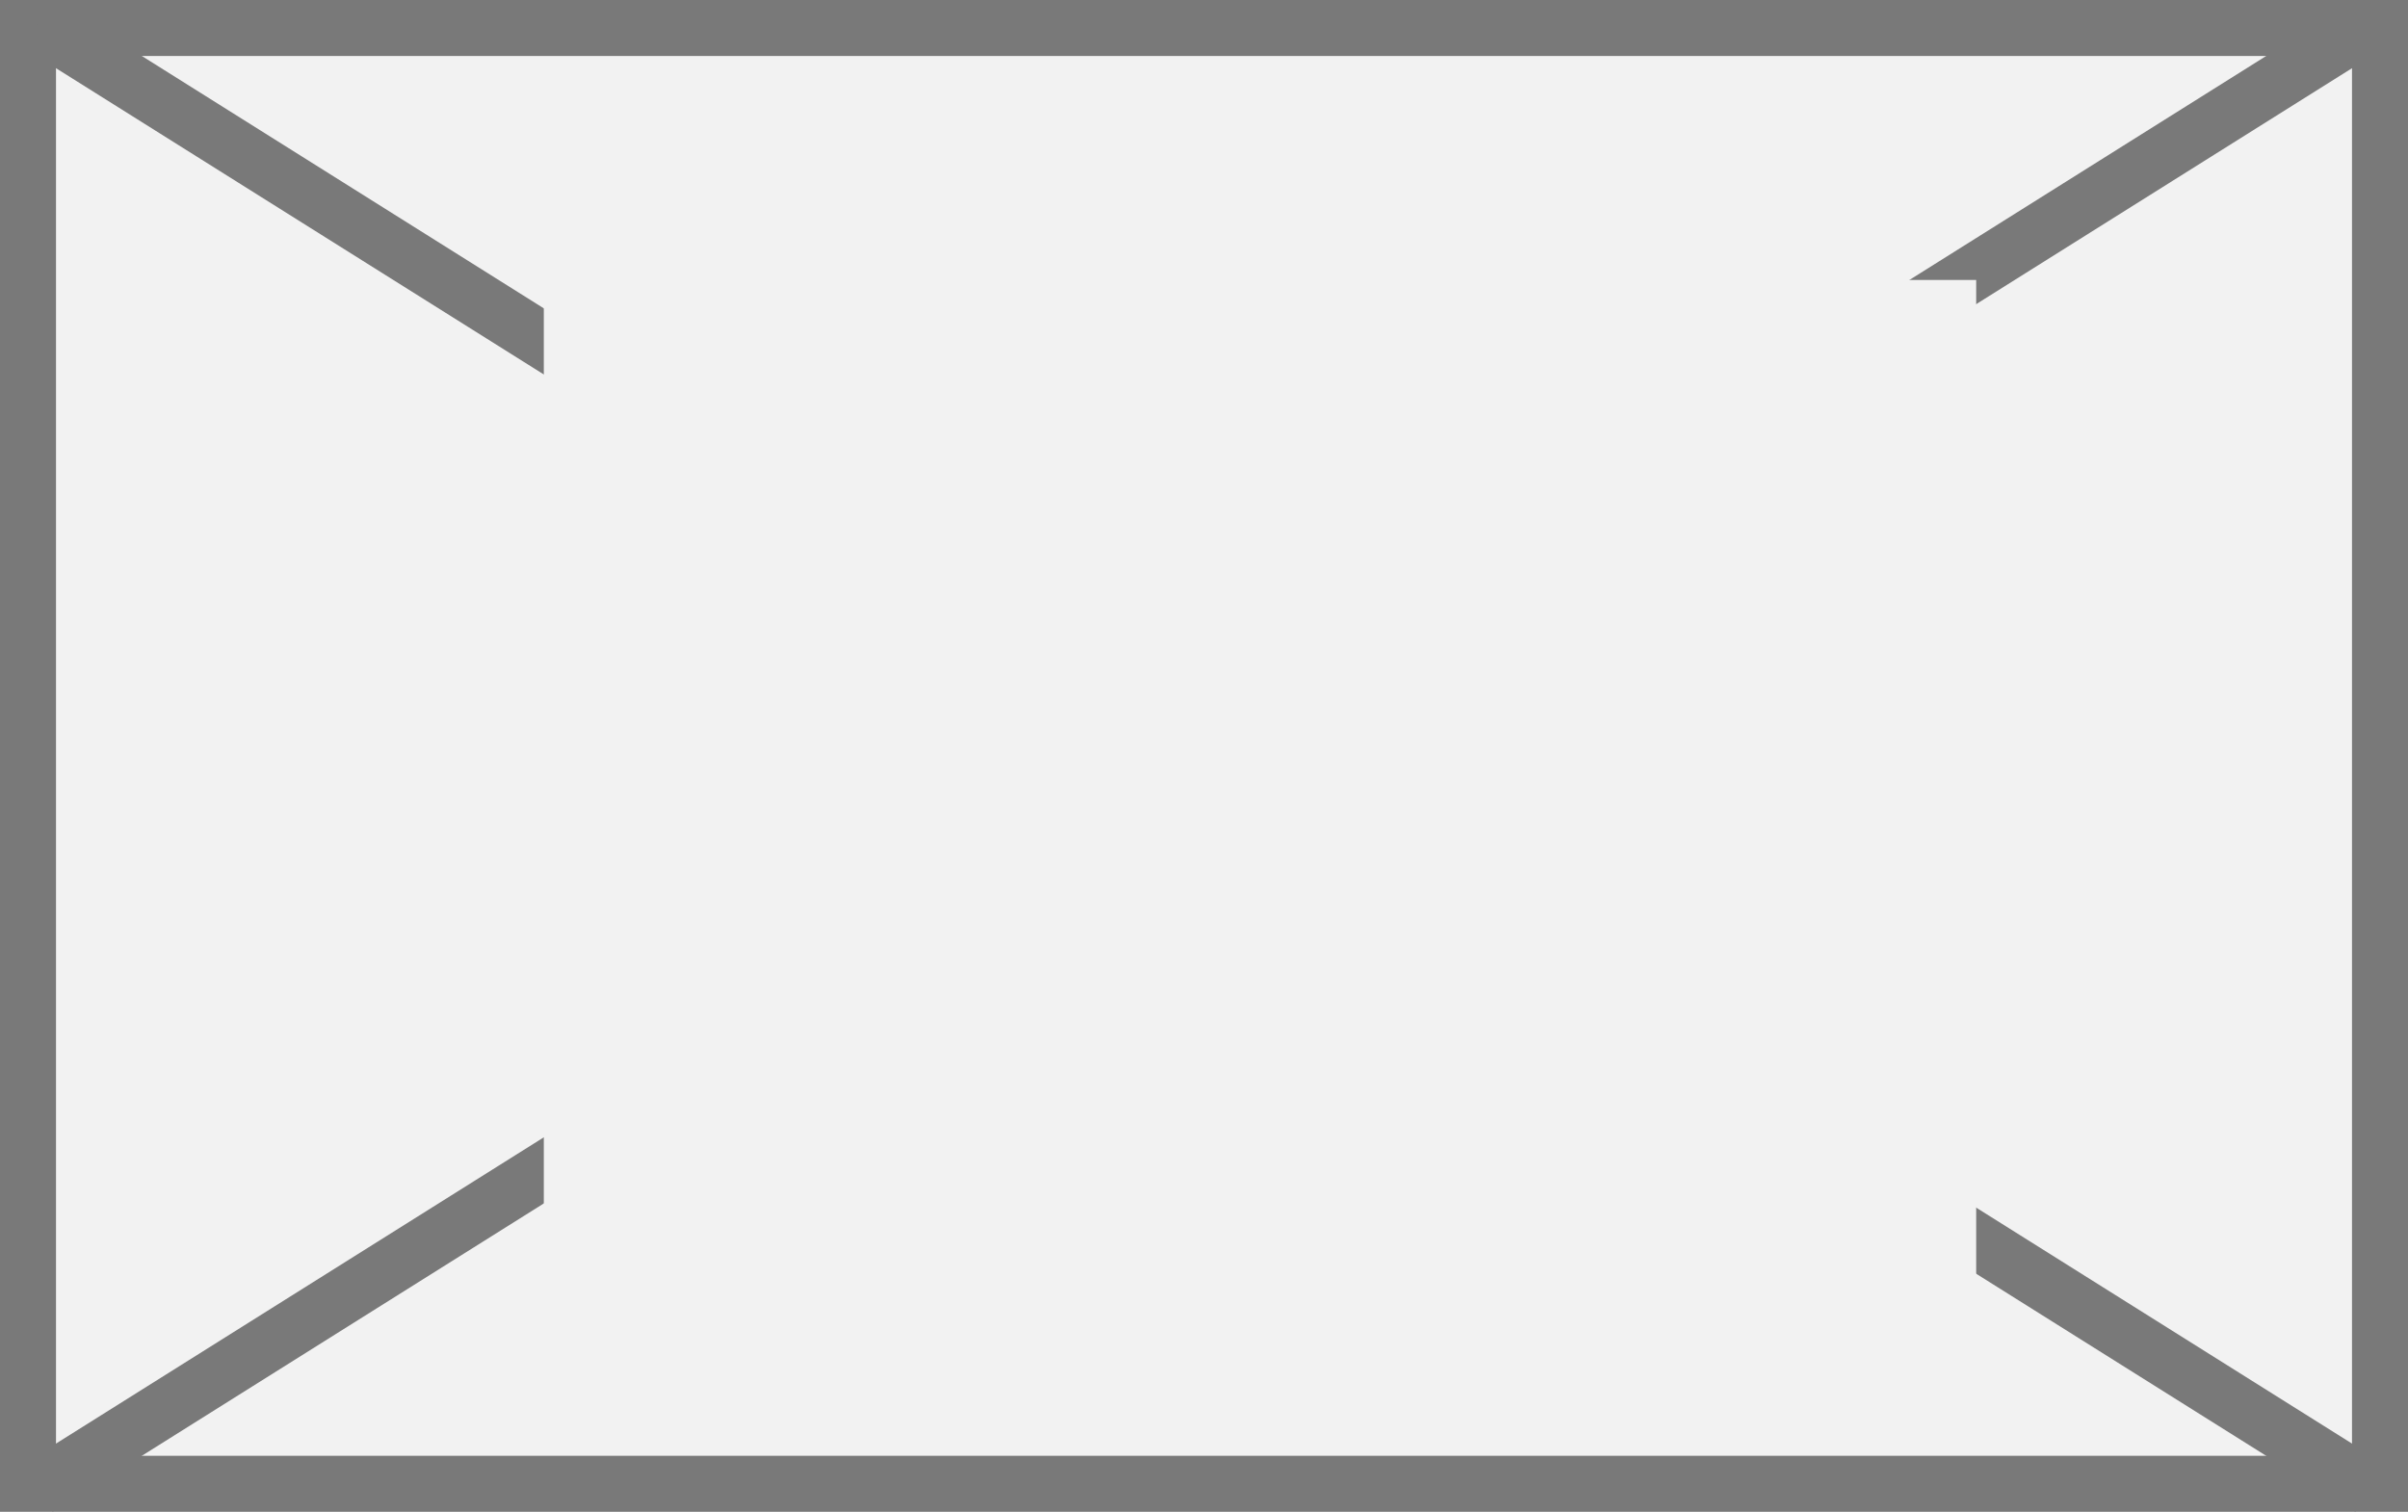
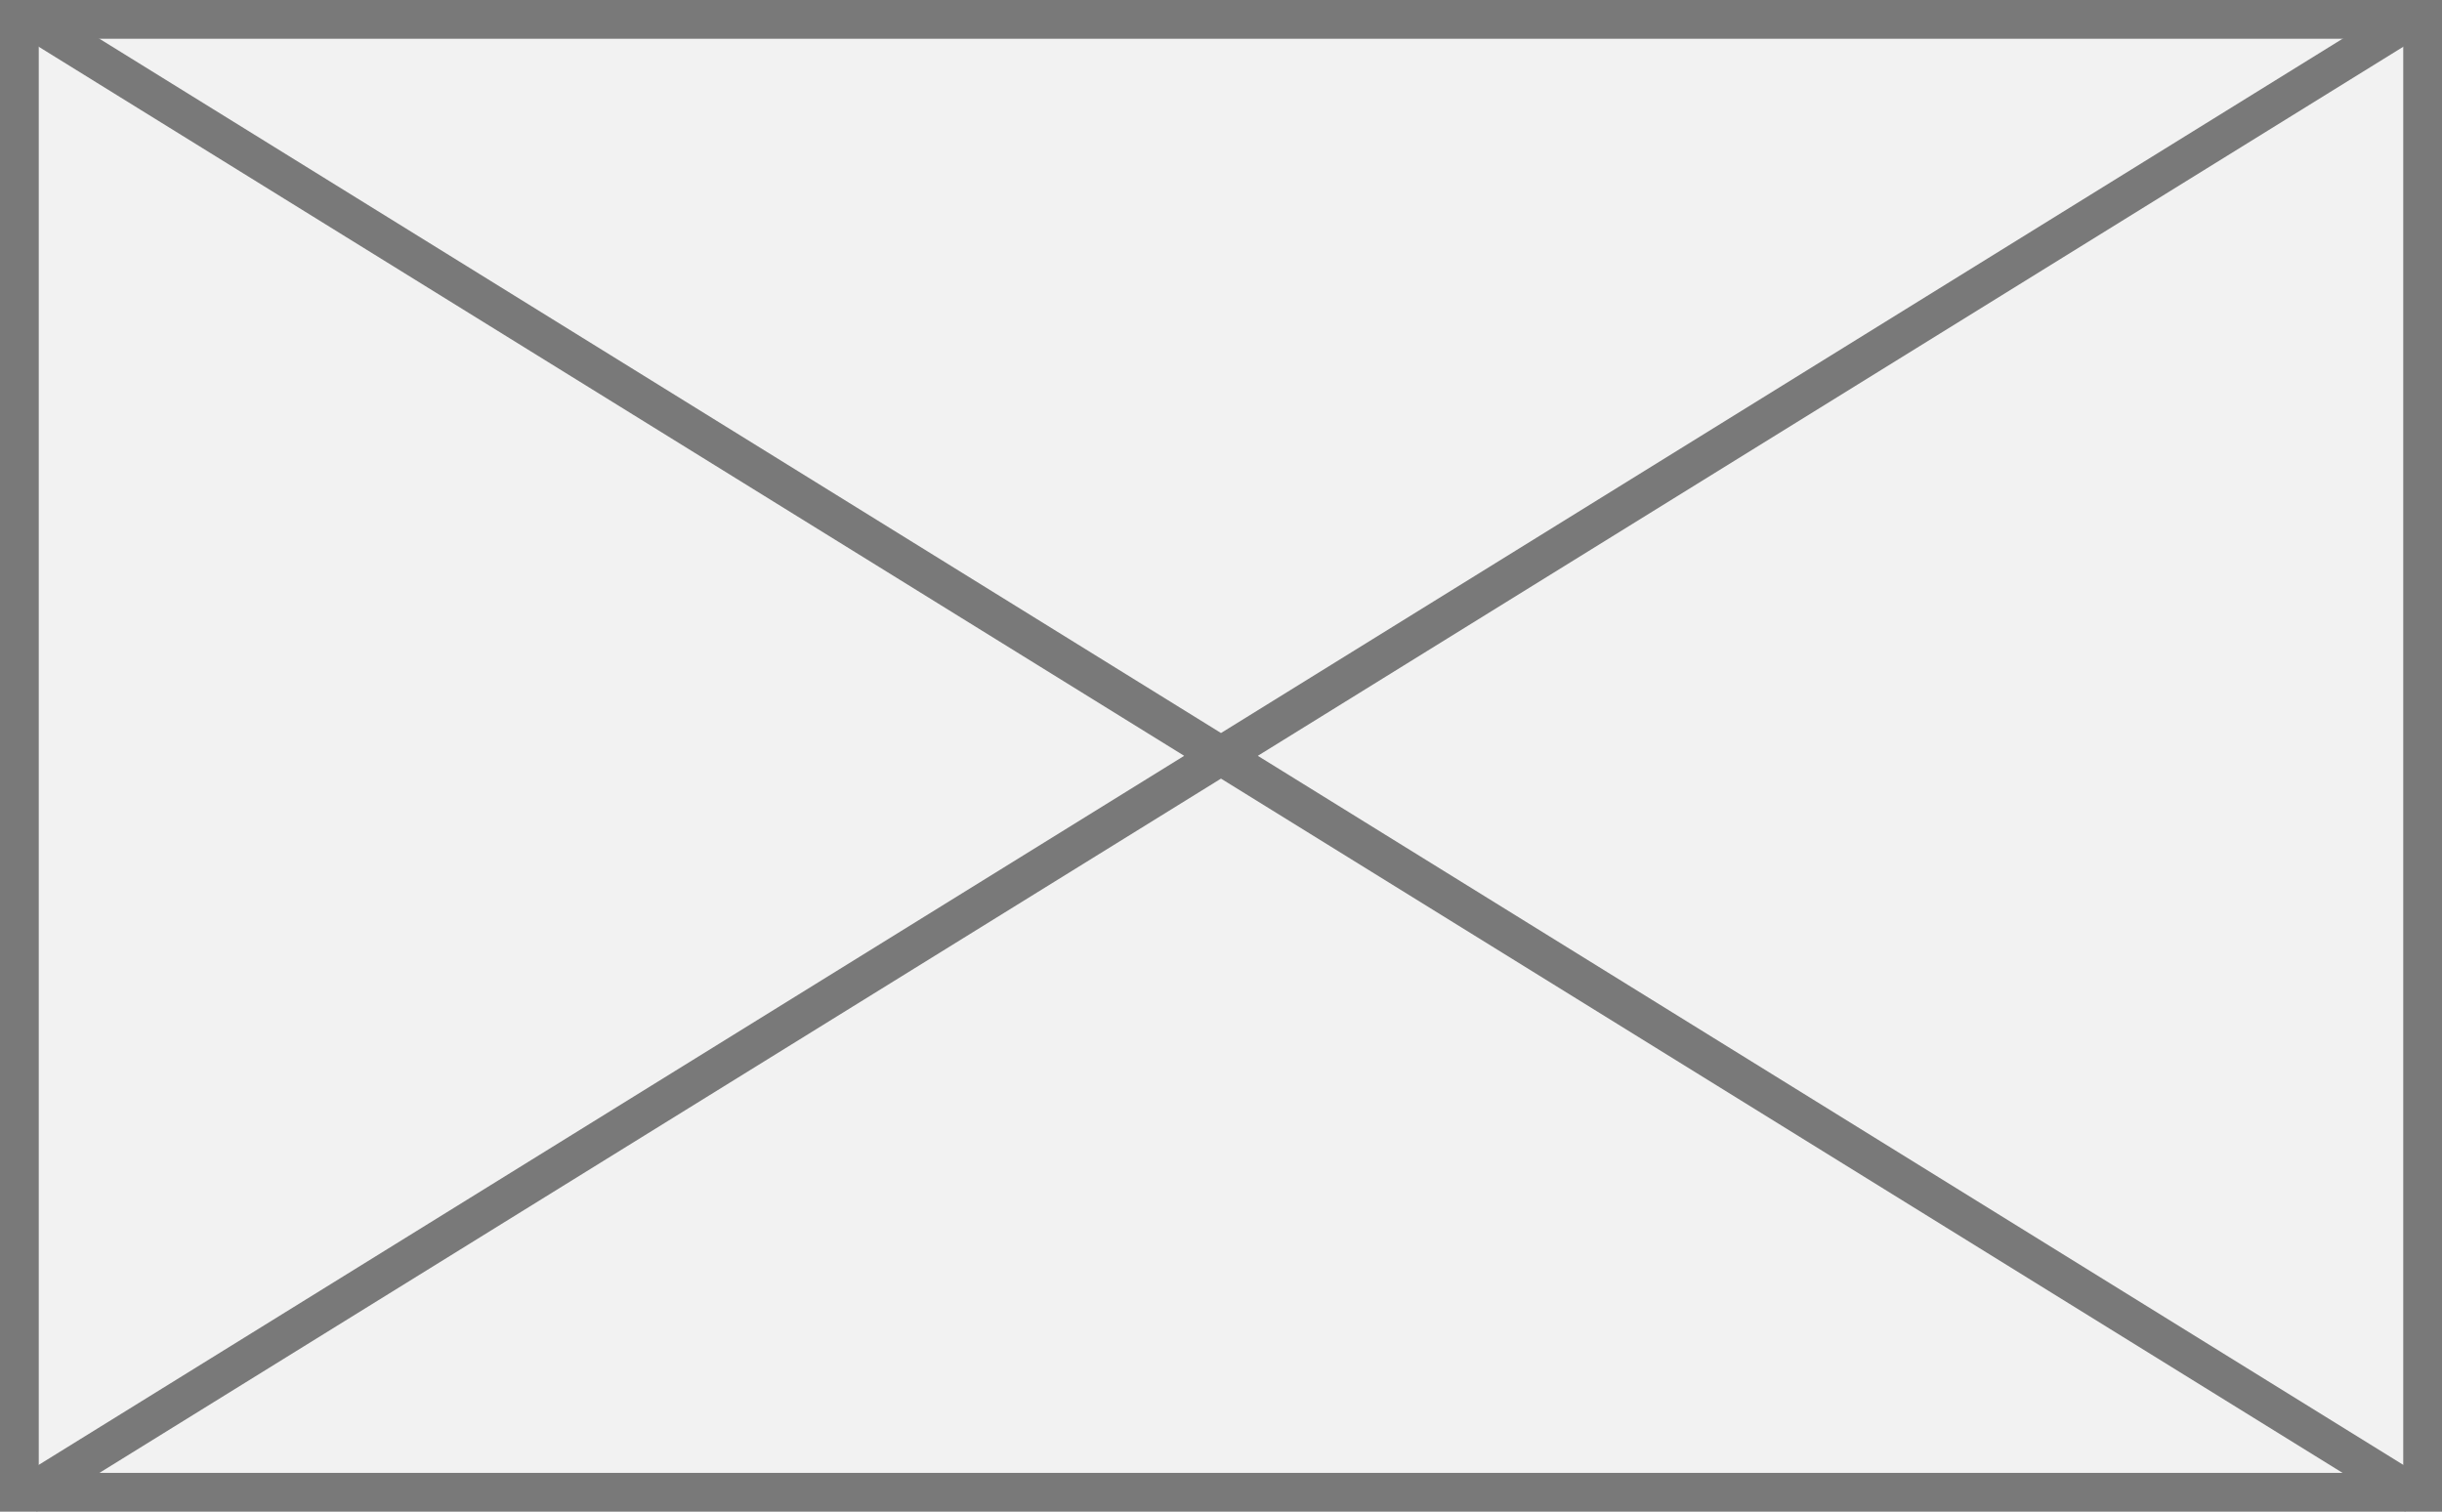
- <svg xmlns="http://www.w3.org/2000/svg" version="1.1" width="43px" height="27px">
-   <defs>
-     <mask fill="white" id="clip2988">
-       <path d="M 830.711 50  L 856.289 50  L 856.289 69  L 830.711 69  Z M 821 45  L 864 45  L 864 72  L 821 72  Z " fill-rule="evenodd" />
-     </mask>
-   </defs>
-   <g transform="matrix(1 0 0 1 -821 -45 )">
-     <path d="M 821.5 45.5  L 863.5 45.5  L 863.5 71.5  L 821.5 71.5  L 821.5 45.5  Z " fill-rule="nonzero" fill="#f2f2f2" stroke="none" />
-     <path d="M 821.5 45.5  L 863.5 45.5  L 863.5 71.5  L 821.5 71.5  L 821.5 45.5  Z " stroke-width="1" stroke="#797979" fill="none" />
-     <path d="M 821.674 45.423  L 863.326 71.577  M 863.326 45.423  L 821.674 71.577  " stroke-width="1" stroke="#797979" fill="none" mask="url(#clip2988)" />
+ <svg xmlns="http://www.w3.org/2000/svg" version="1.1" width="63px" height="39px">
+   <g transform="matrix(1 0 0 1 -828 -549 )">
+     <path d="M 828.5 549.5  L 890.5 549.5  L 890.5 587.5  L 828.5 587.5  L 828.5 549.5  Z " fill-rule="nonzero" fill="#f2f2f2" stroke="none" />
+     <path d="M 828.5 549.5  L 890.5 549.5  L 890.5 587.5  L 828.5 587.5  L 828.5 549.5  Z " stroke-width="1" stroke="#797979" fill="none" />
+     <path d="M 828.687 549.425  L 890.313 587.575  M 890.313 549.425  L 828.687 587.575  " stroke-width="1" stroke="#797979" fill="none" />
  </g>
</svg>
